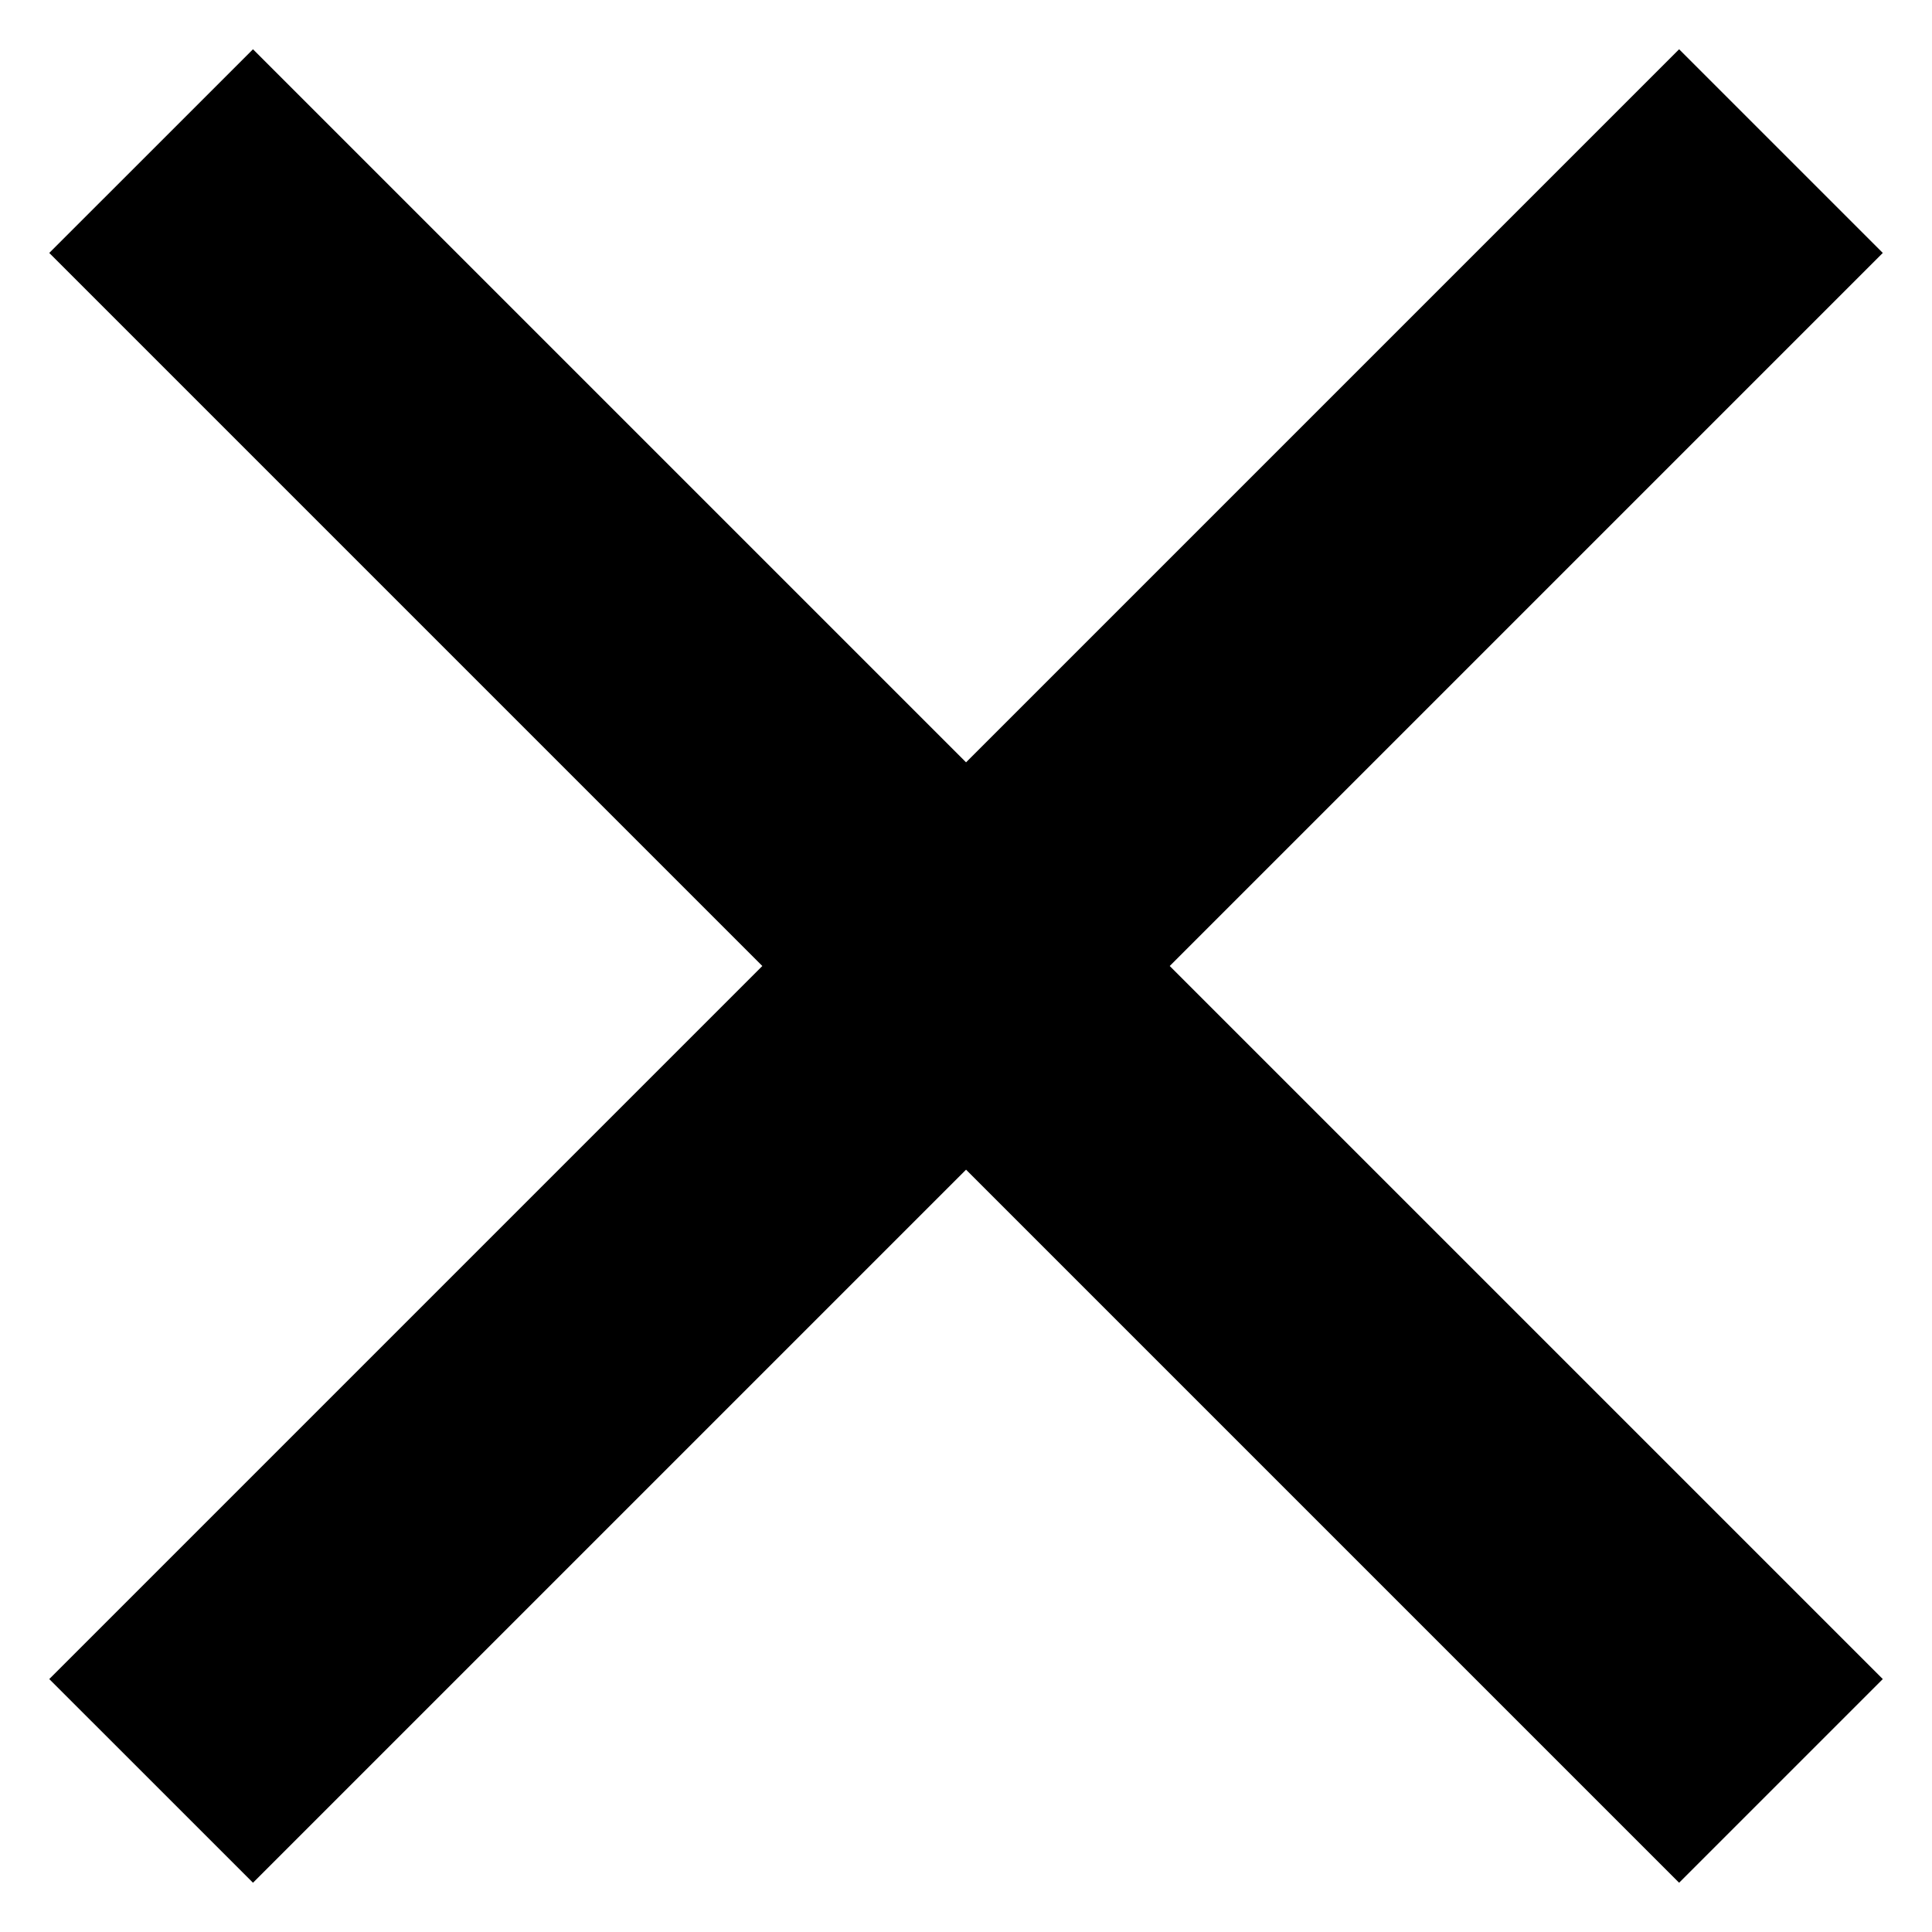
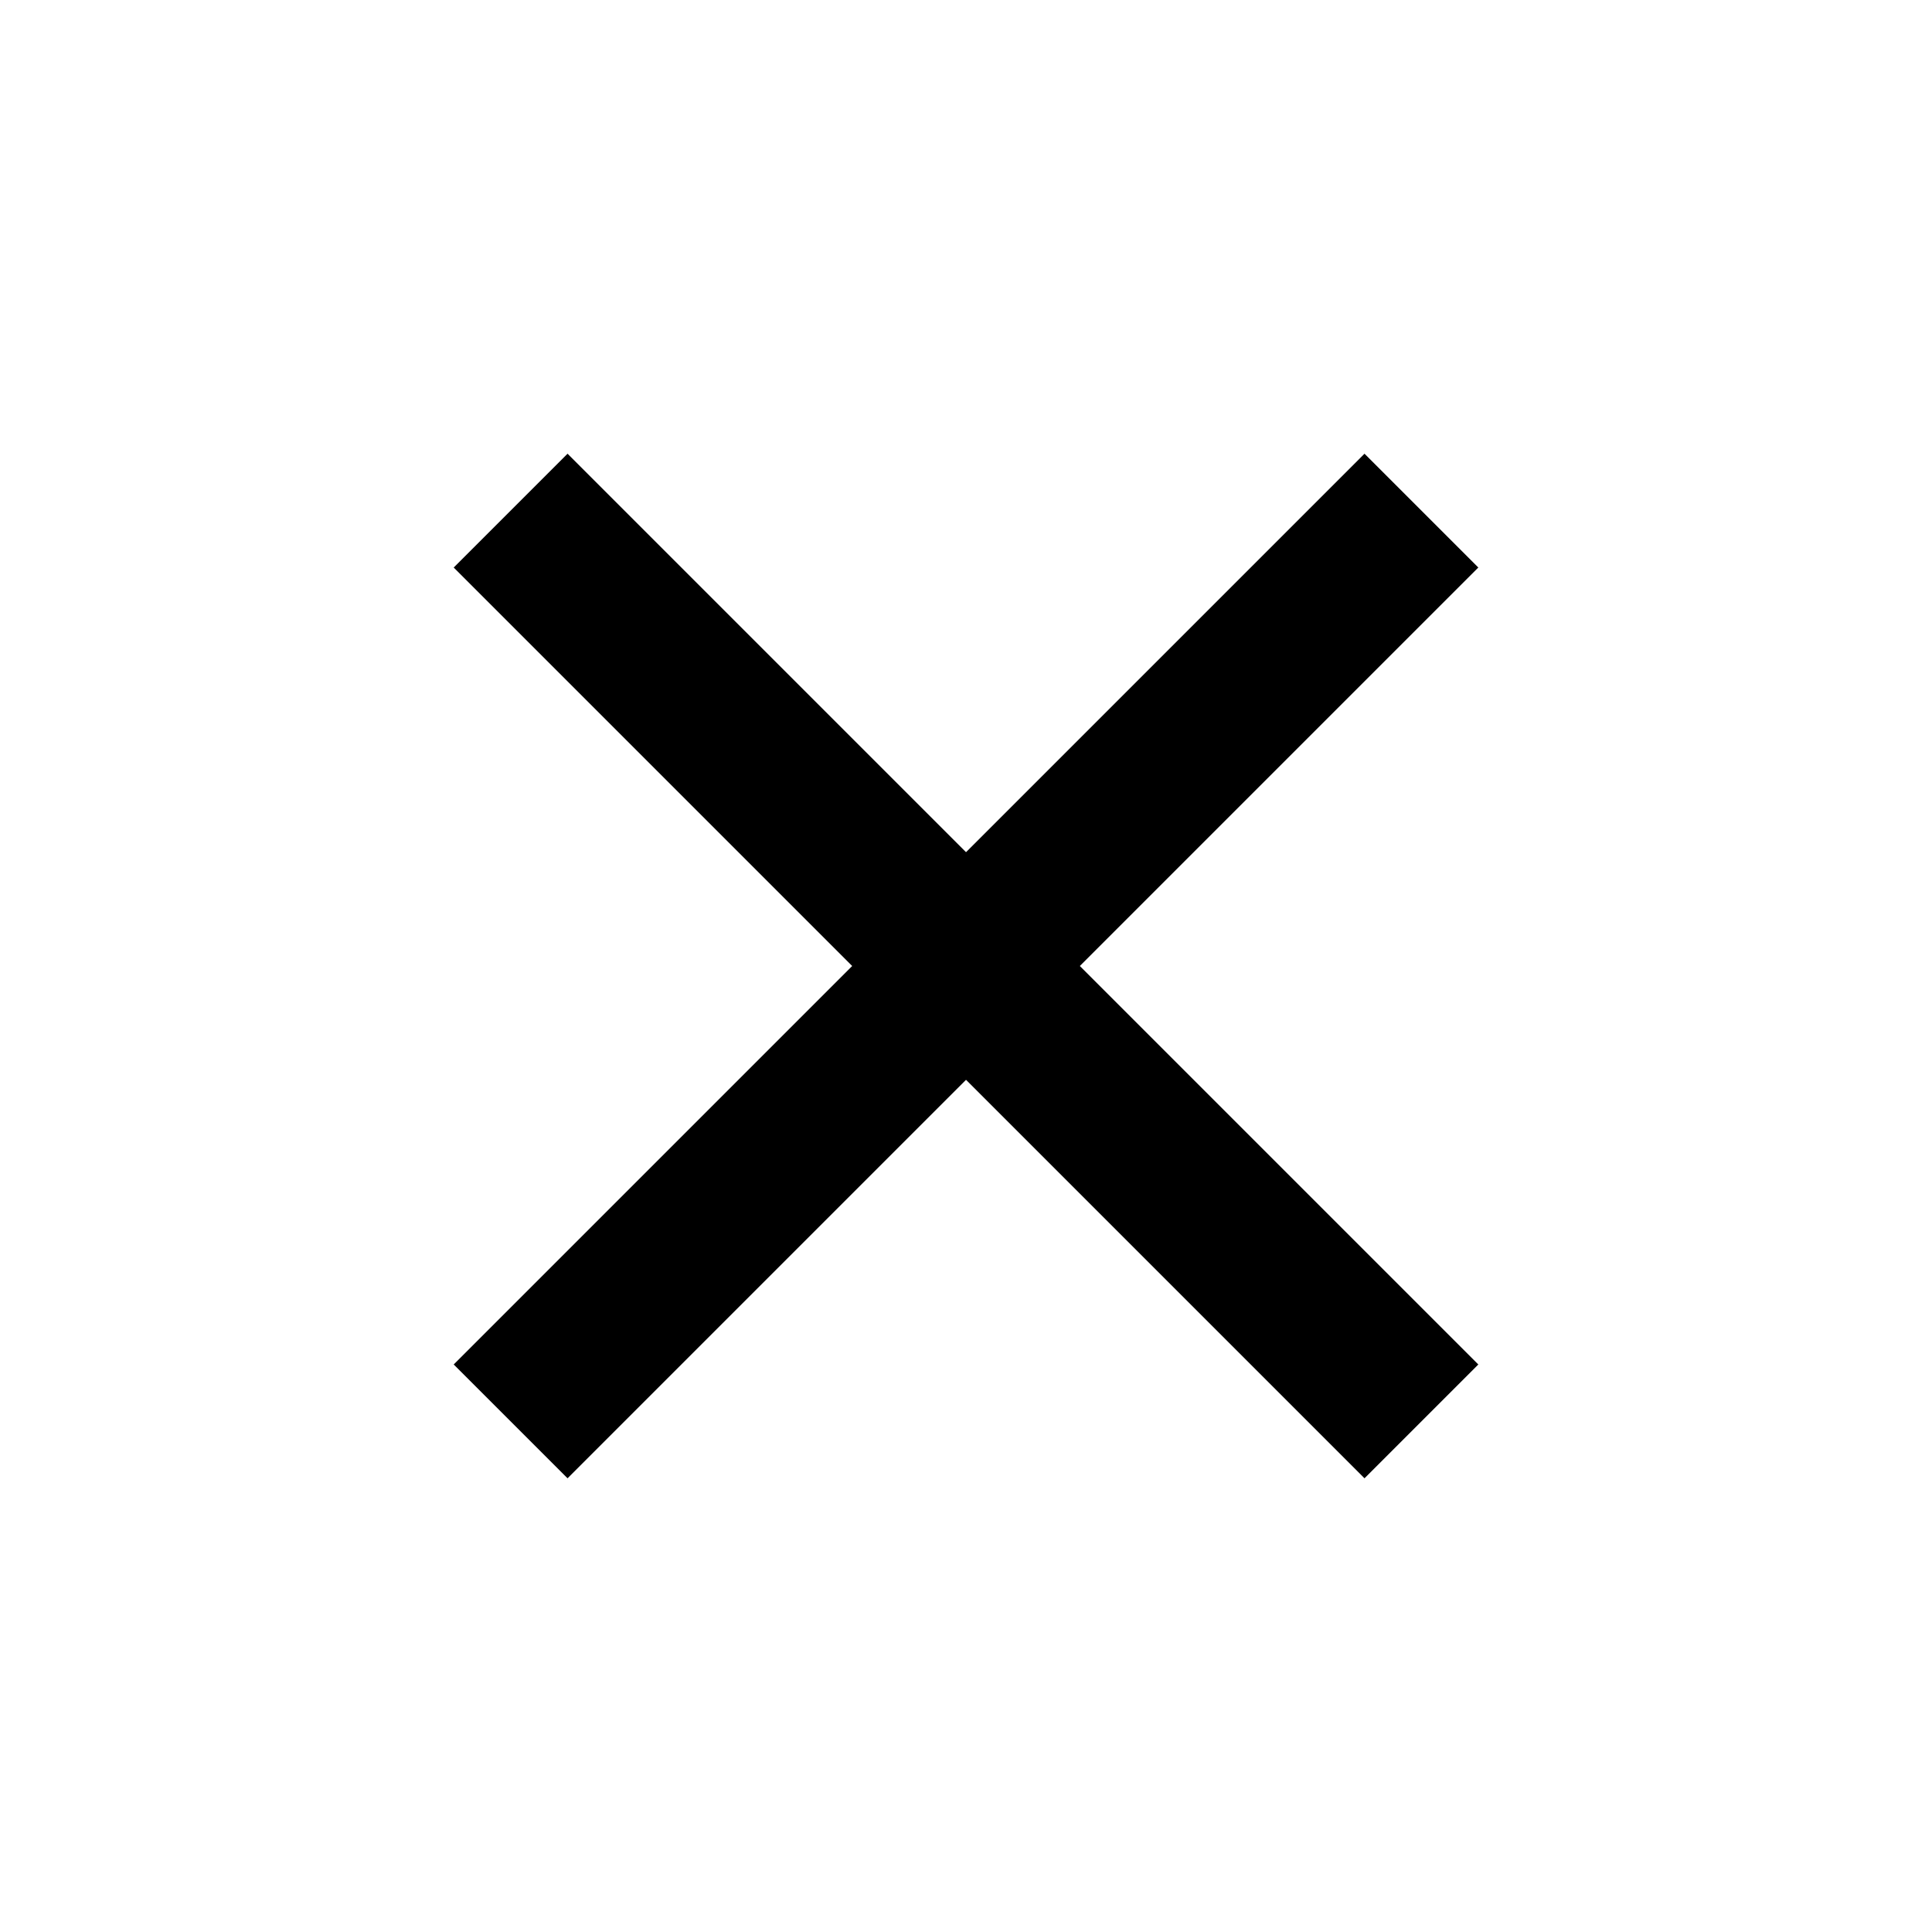
- <svg xmlns="http://www.w3.org/2000/svg" width="38" height="38" viewBox="0 0 38 38">
-   <path d="M19.001 14.994L33.026 0.969L37.032 4.975L23.007 19L37.032 33.025L33.026 37.031L19.001 23.006L4.976 37.031L0.969 33.025L14.994 19L0.969 4.975L4.976 0.969L19.001 14.994Z" />
+ <svg xmlns="http://www.w3.org/2000/svg" width="68" height="68" viewBox="0 0 68 68">
+   <path d="M34.001 29.994L48.026 15.969L52.032 19.975L38.007 34L52.032 48.025L48.026 52.031L34.001 38.006L19.976 52.031L15.969 48.025L29.994 34L15.969 19.975L19.976 15.969L34.001 29.994Z" />
</svg>
